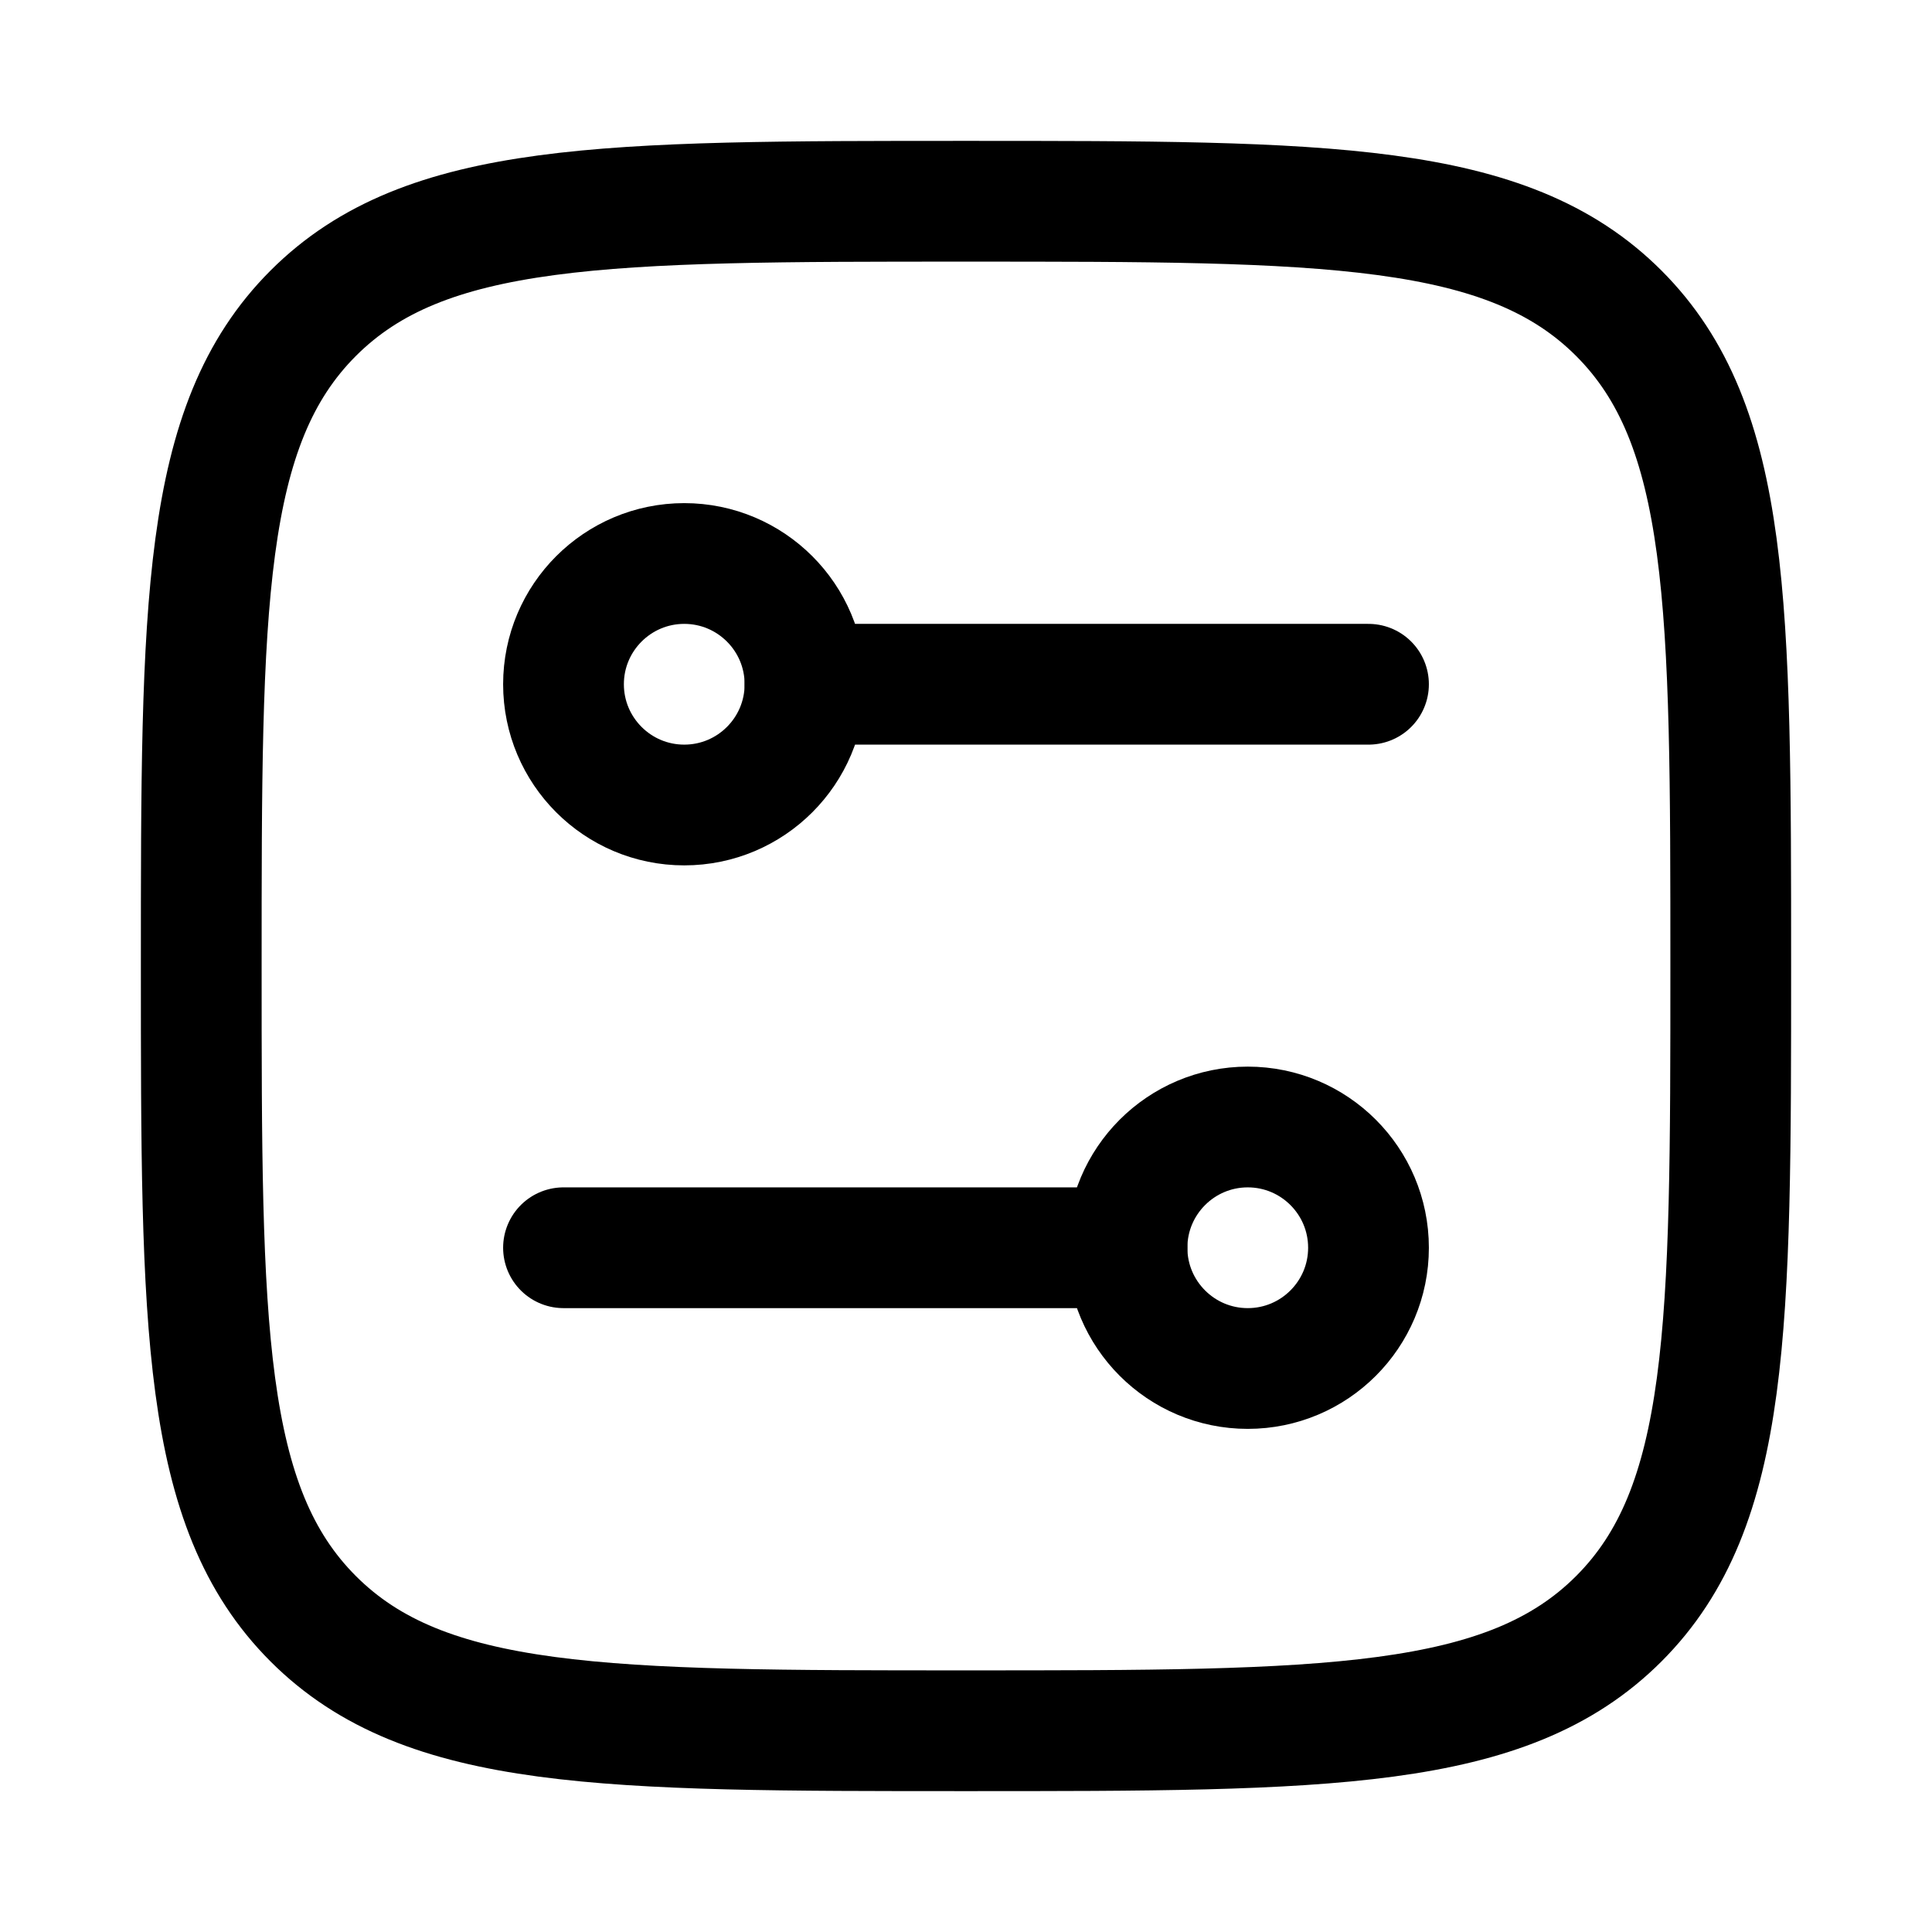
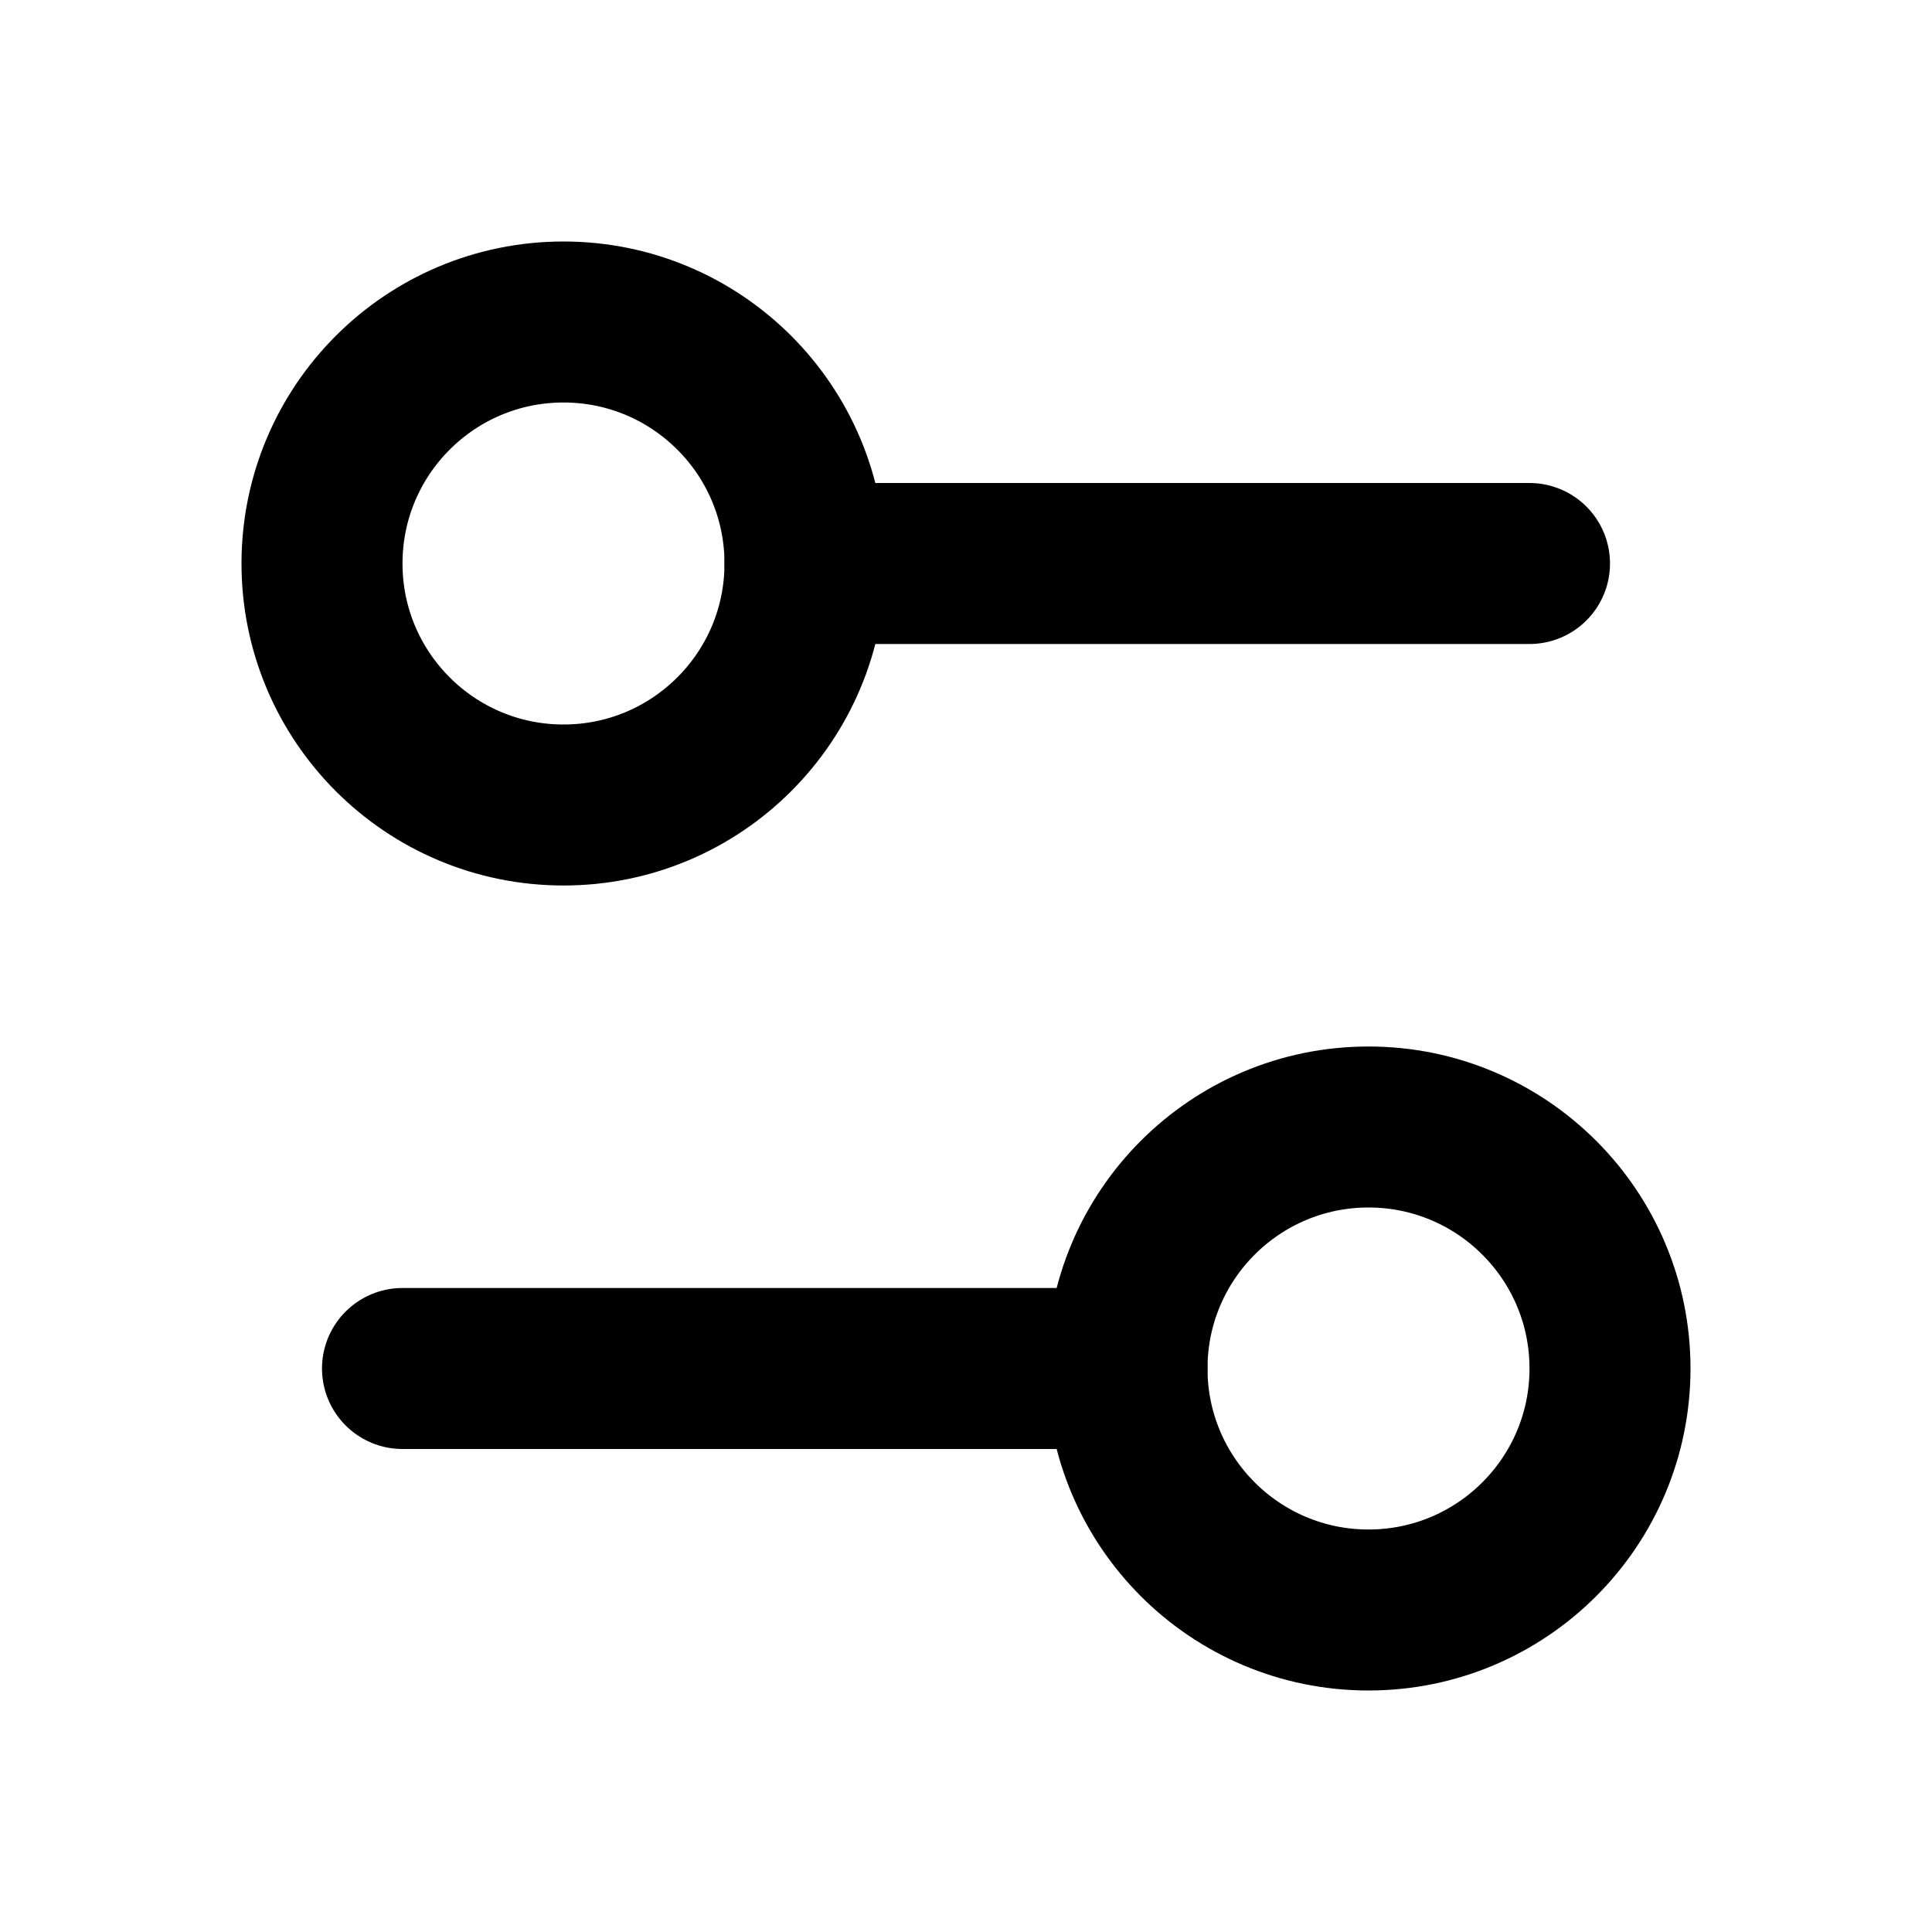
- <svg xmlns="http://www.w3.org/2000/svg" width="24" height="24" viewBox="0 0 24 24" fill="none">
-   <path d="M2.5 12C2.5 7.522 2.5 5.282 3.891 3.891C5.282 2.5 7.522 2.5 12 2.5C16.478 2.5 18.718 2.5 20.109 3.891C21.5 5.282 21.5 7.522 21.5 12C21.5 16.478 21.5 18.718 20.109 20.109C18.718 21.5 16.478 21.5 12 21.5C7.522 21.5 5.282 21.5 3.891 20.109C2.5 18.718 2.5 16.478 2.5 12Z" stroke="currentColor" stroke-width="1.5" stroke-linejoin="round" />
-   <path d="M8.5 10C7.672 10 7 9.328 7 8.5C7 7.672 7.672 7 8.5 7C9.328 7 10 7.672 10 8.5C10 9.328 9.328 10 8.5 10Z" stroke="currentColor" stroke-width="1.5" />
-   <path d="M15.5 17C16.328 17 17 16.328 17 15.5C17 14.672 16.328 14 15.5 14C14.672 14 14 14.672 14 15.5C14 16.328 14.672 17 15.5 17Z" stroke="currentColor" stroke-width="1.5" />
-   <path d="M10 8.5H17" stroke="currentColor" stroke-width="1.5" stroke-linecap="round" />
-   <path d="M14 15.5H7" stroke="currentColor" stroke-width="1.5" stroke-linecap="round" />
+ <svg xmlns="http://www.w3.org/2000/svg" class="lucide" width="20" height="20" viewBox="0 0 24 24" fill="none" stroke="currentColor" stroke-width="2" stroke-linecap="round" stroke-linejoin="round" aria-hidden="true">
+   <path d="M14 17H5" />
+   <path d="M19 7h-9" />
+   <circle cx="17" cy="17" r="3" />
+   <circle cx="7" cy="7" r="3" />
</svg>
